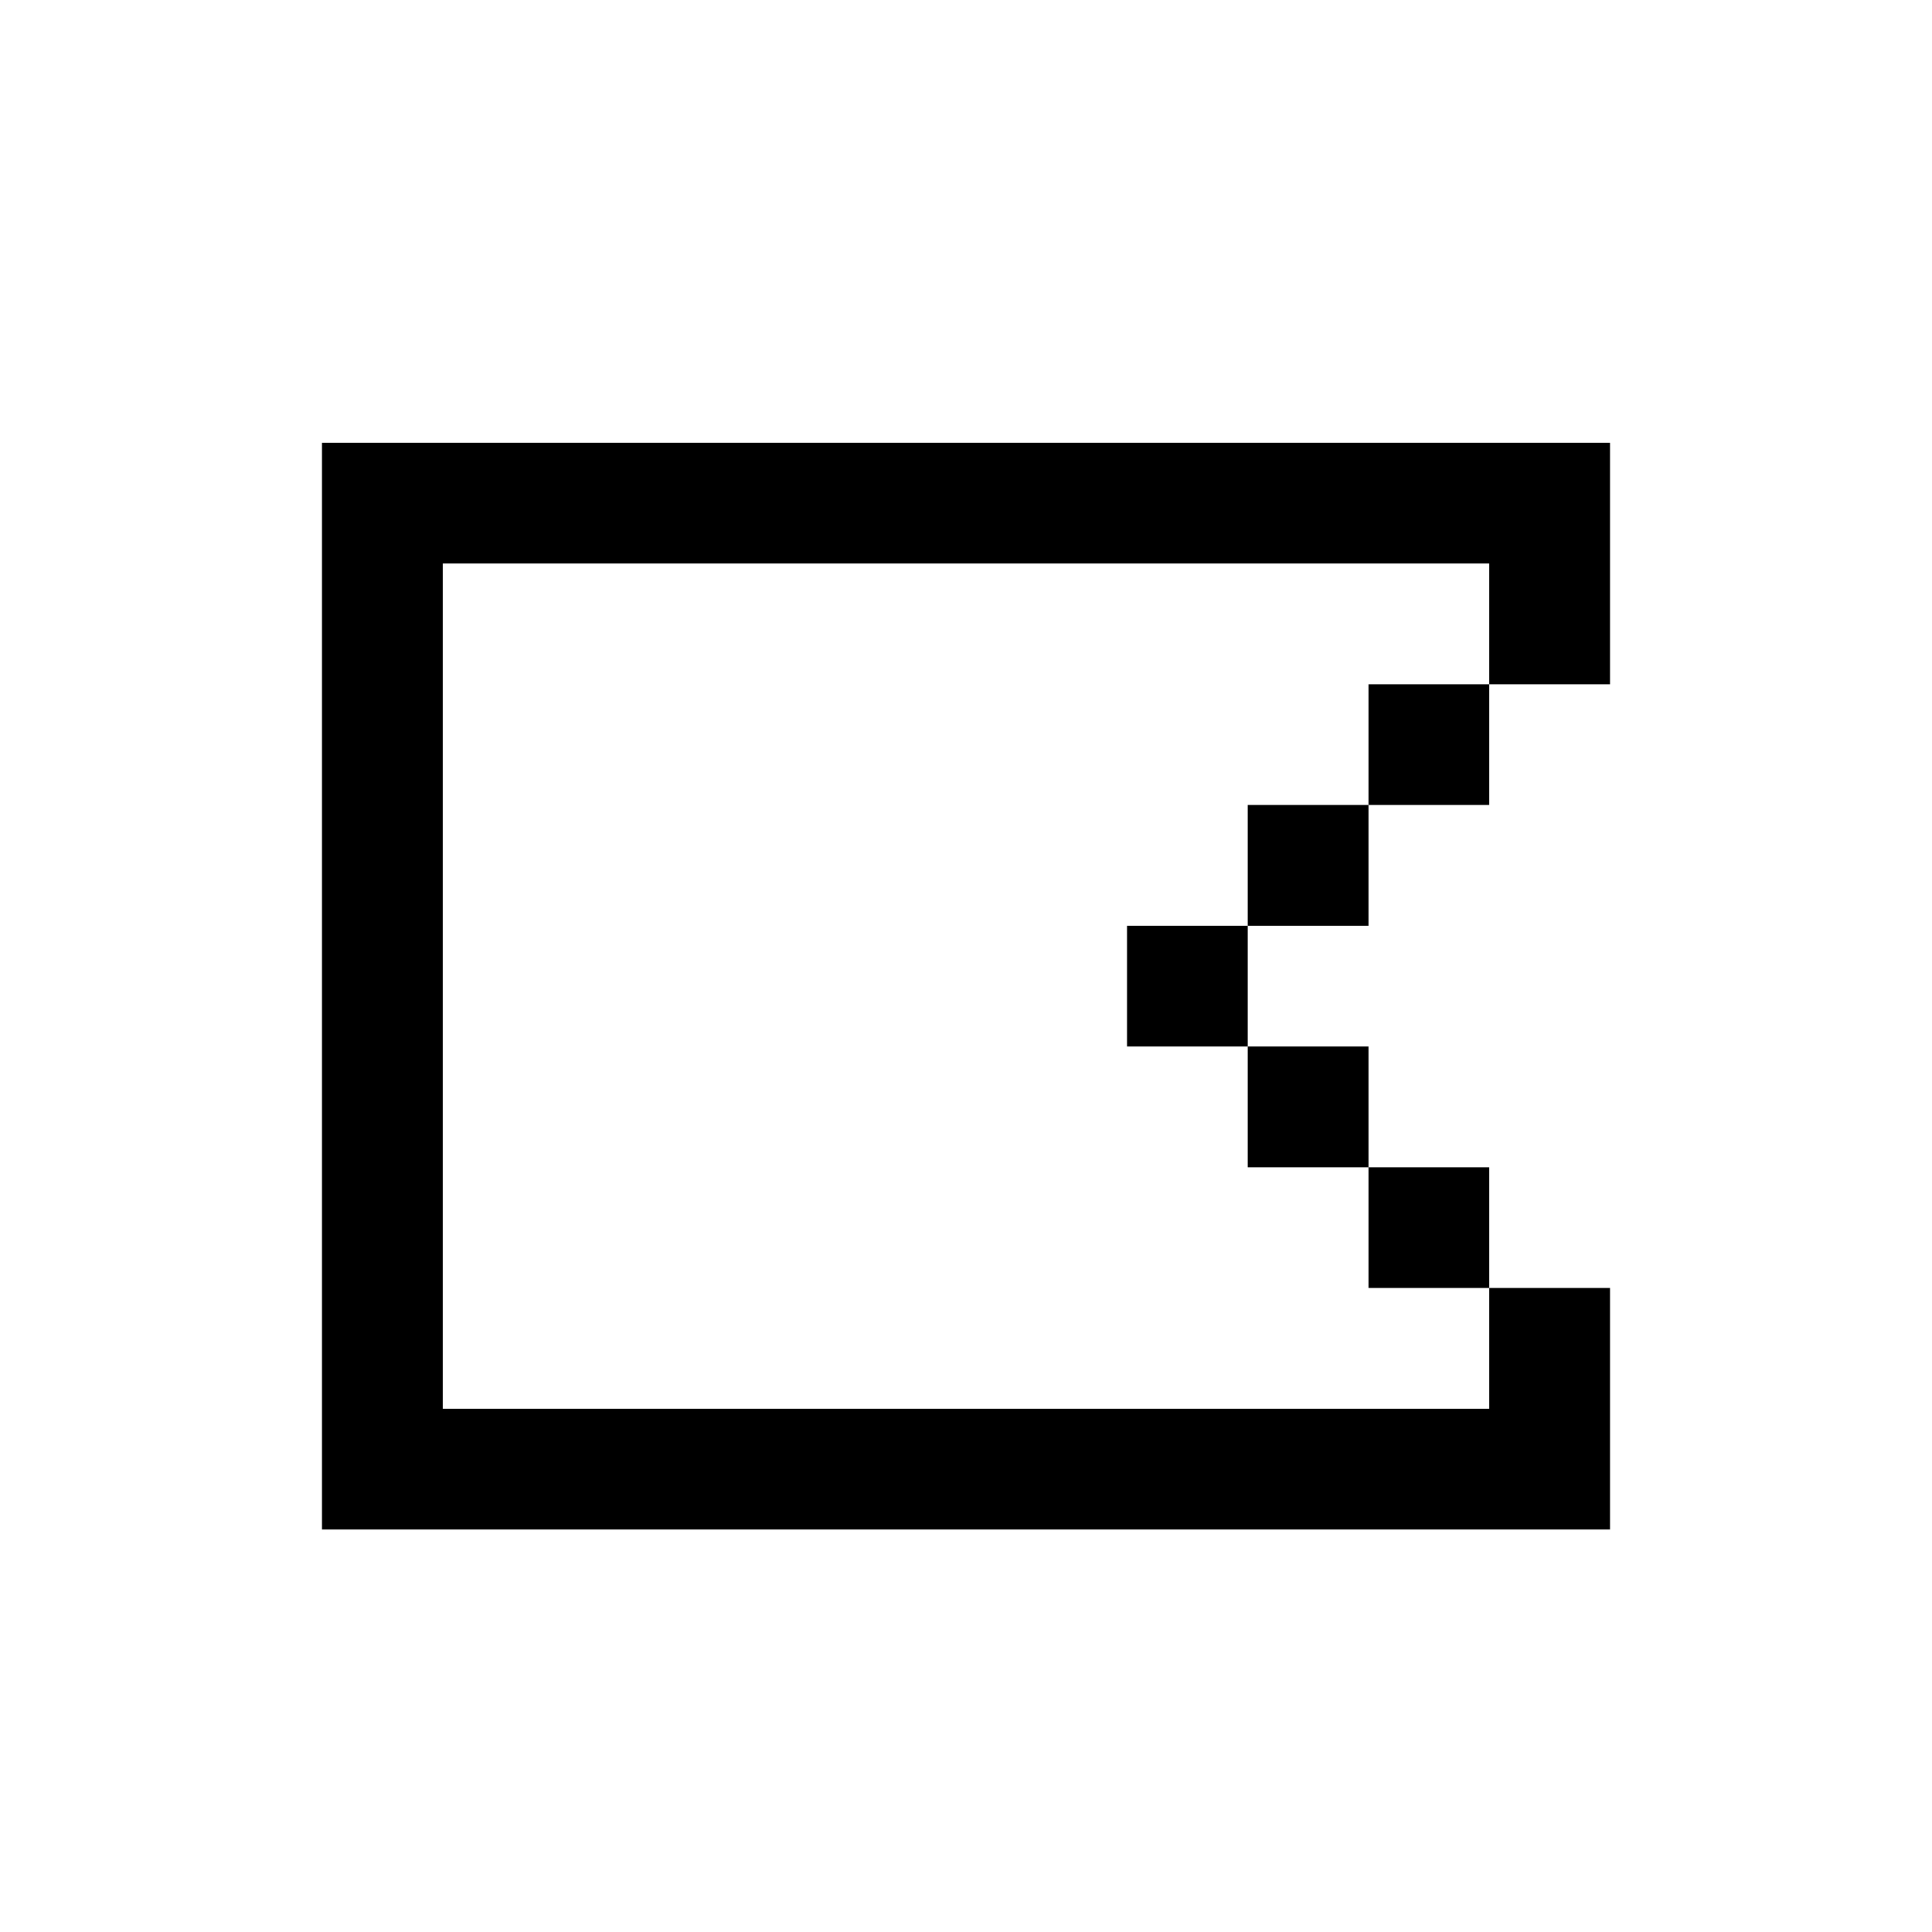
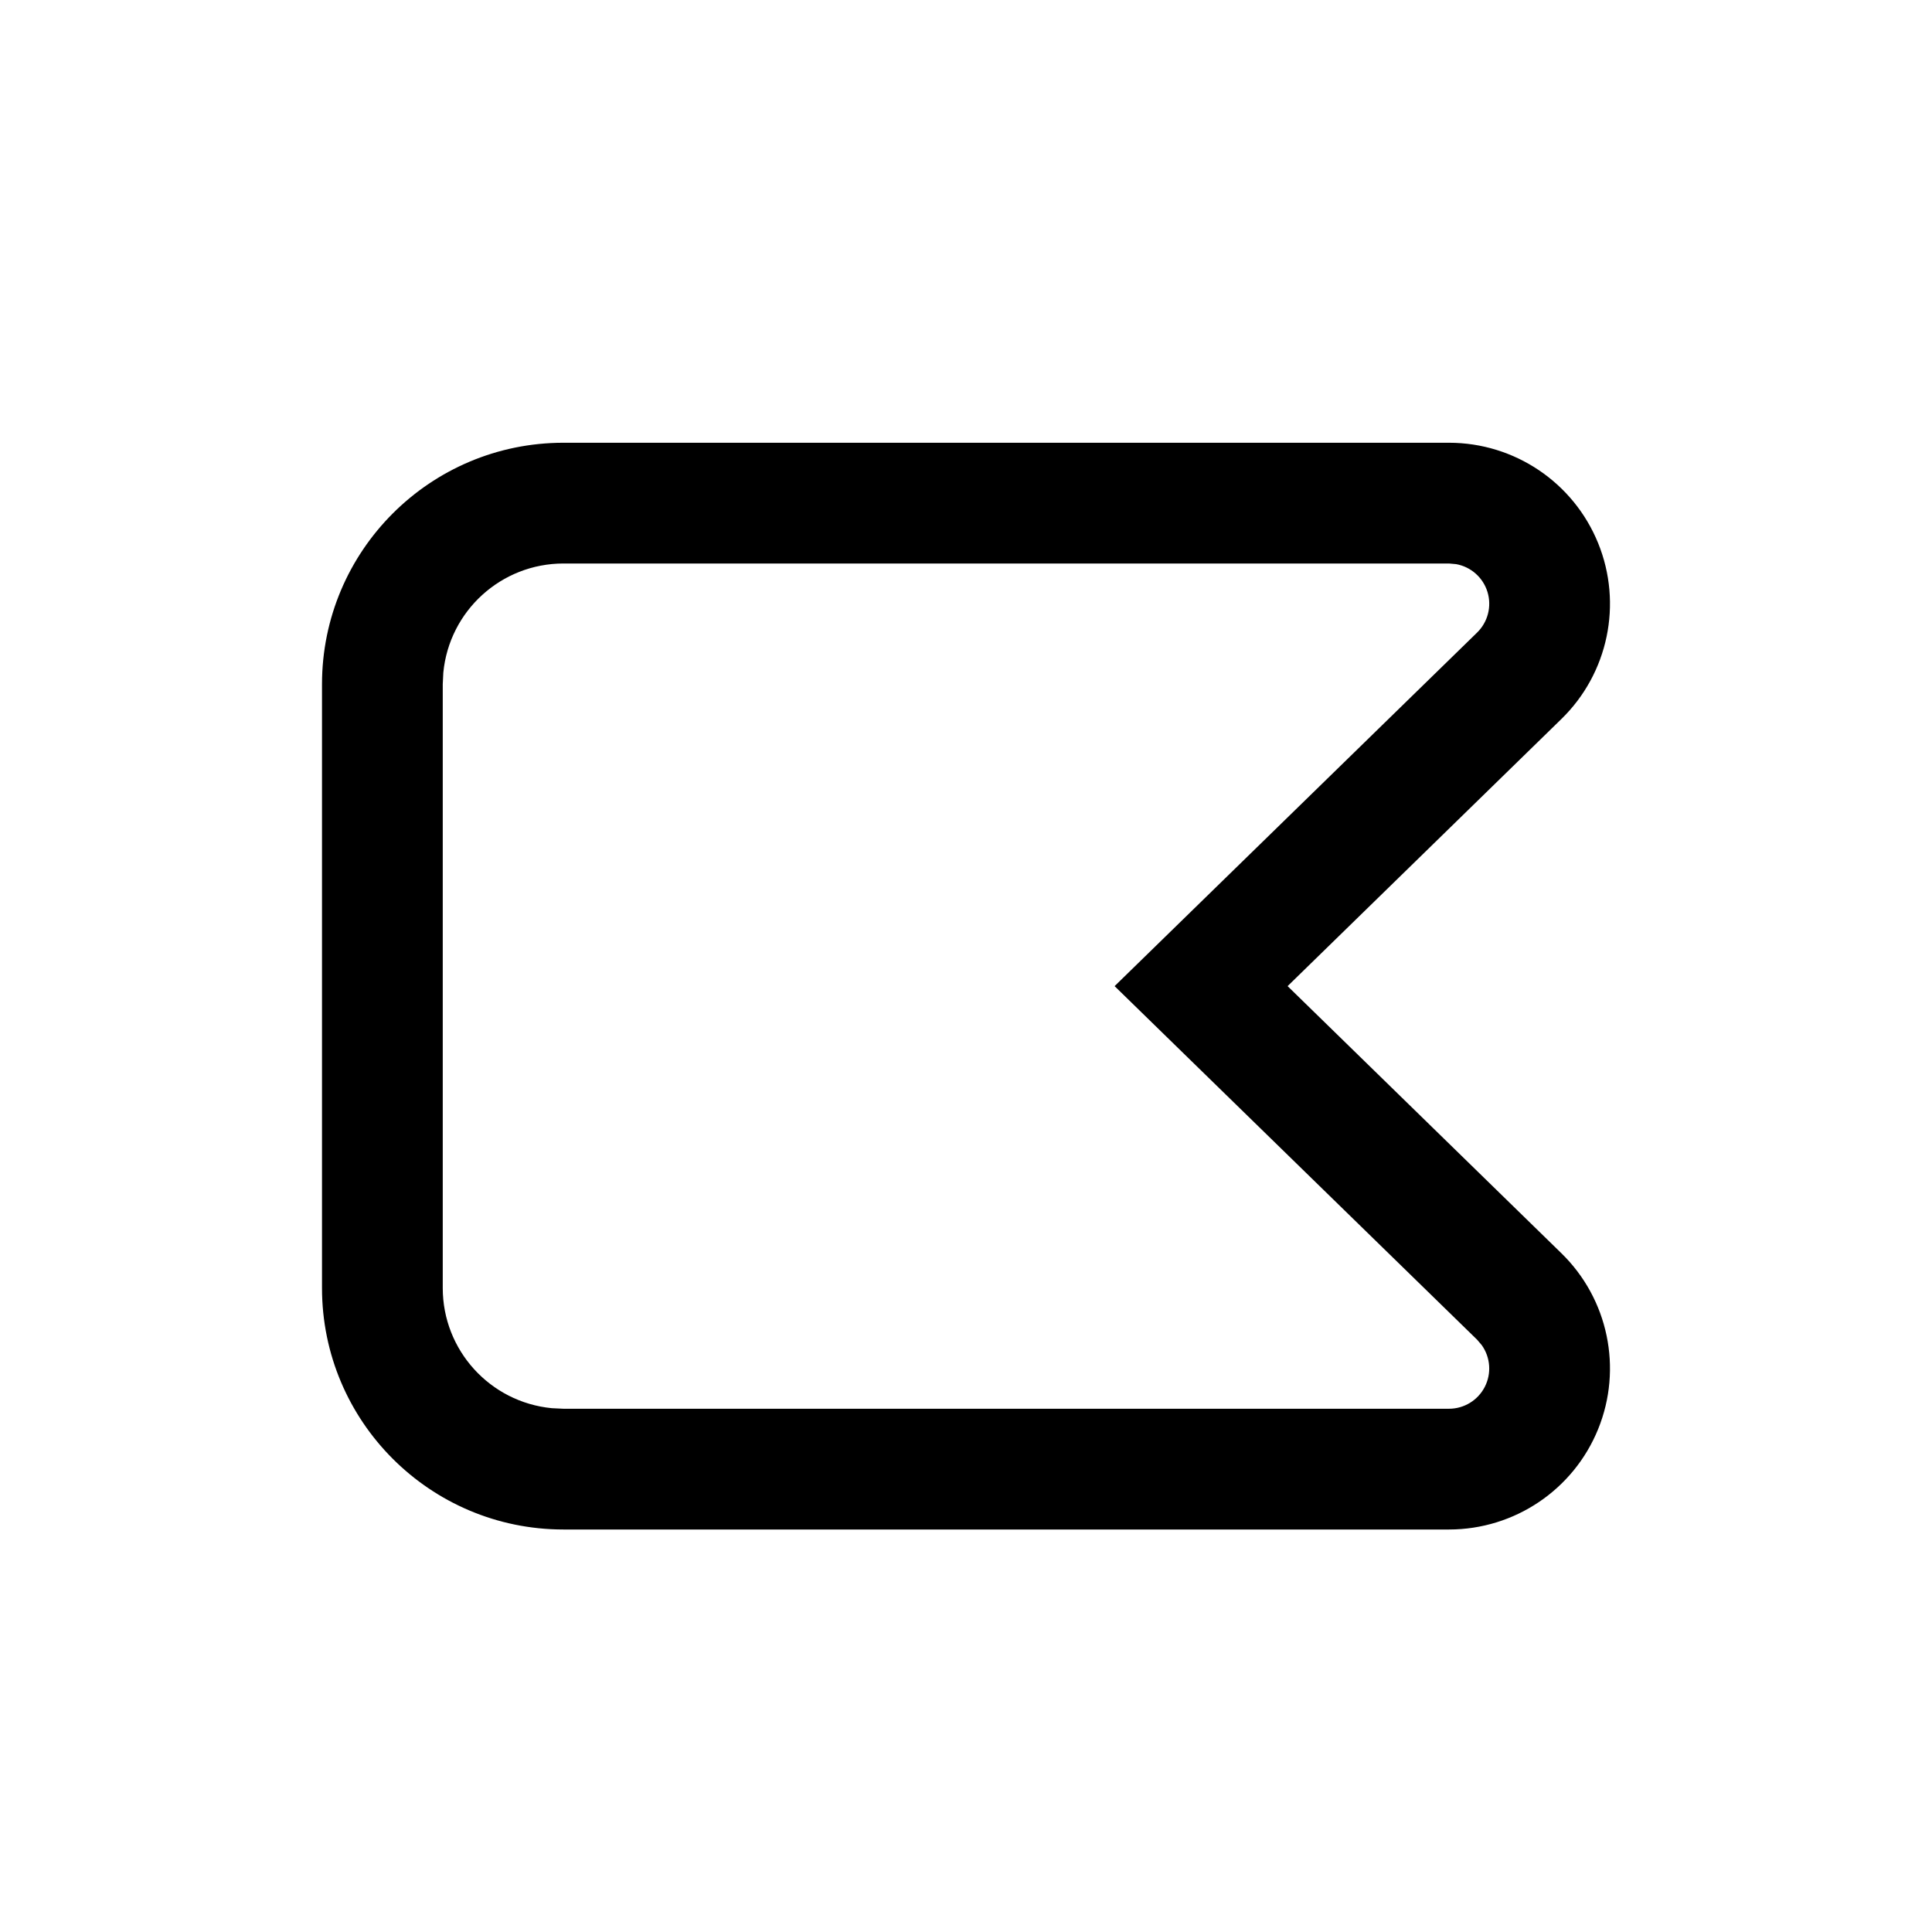
<svg xmlns="http://www.w3.org/2000/svg" width="24" height="24" viewBox="0 0 24 24">
  <g fill="none" fill-rule="evenodd">
+     <path d="M4 4h15.993v16H4z" />
+     <path d="M18 5.5a2 2 0 0 1 1.396 3.432l-3.401 3.318 3.401 3.318A2 2 0 0 1 18.001 19H6.999A3 3 0 0 1 4 16V8.5a3 3 0 0 1 2.999-3H18zM18 7H7a1.5 1.5 0 0 0-1.493 1.356L5.5 8.5V16a1.5 1.5 0 0 0 1.355 1.493L7 17.5H18a.5.5 0 0 0 .407-.79l-.058-.068-4.503-4.392 4.503-4.392a.5.5 0 0 0-.26-.85L18 7z" fill="#000" fill-rule="nonzero" />
    <g>
-       <g>
-         <g>
-           <path d="M4 4H20V20H4z" transform="translate(-3299 -338) translate(3299 60) translate(0 278)" />
-           <path fill="#000" d="M5.5 17.5h13V16H20v3H4V5.5h16v3h-1.5V7h-13v10.5zm13-3V16H17v-1.5h1.5zM17 13v1.5h-1.5V13H17zm-1.5-1.5V13H14v-1.5h1.5zM17 10v1.5h-1.5V10H17zm1.5-1.5V10H17V8.5h1.5z" transform="translate(-3299 -338) translate(3299 60) translate(0 278)" />
-         </g>
-       </g>
+       <path d="M4 4h16v16H4z" />
    </g>
  </g>
</svg>
